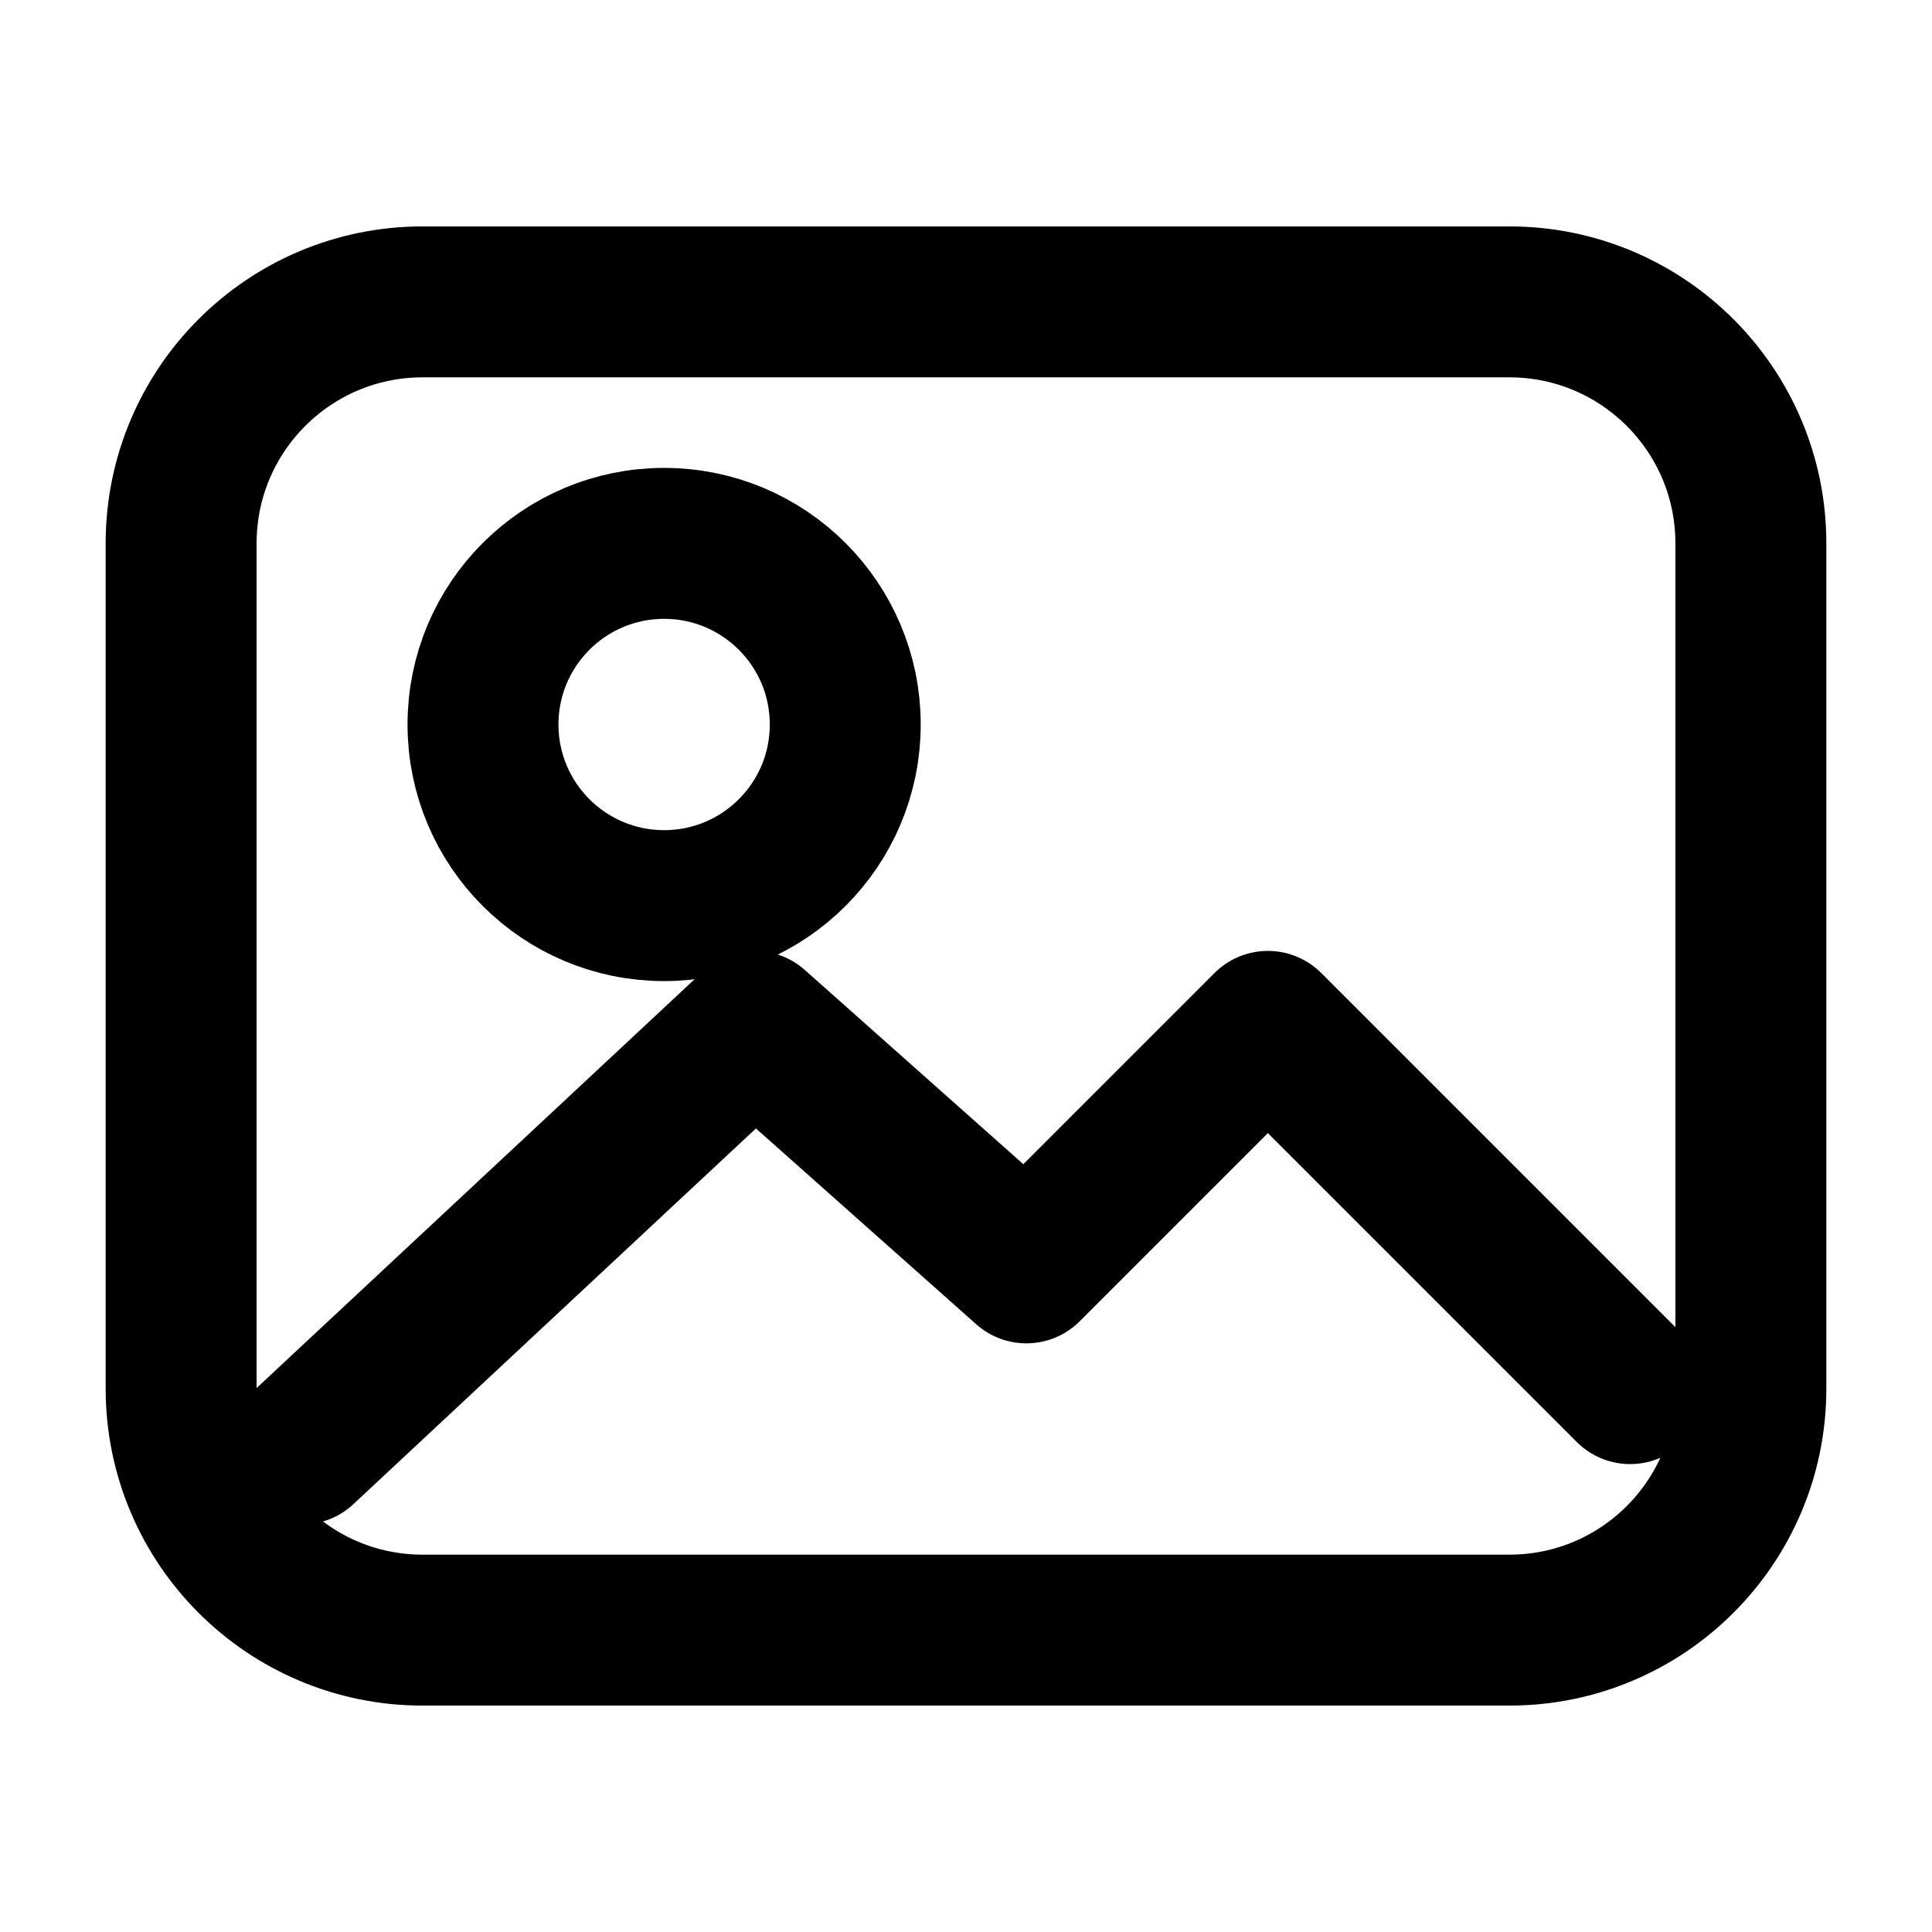
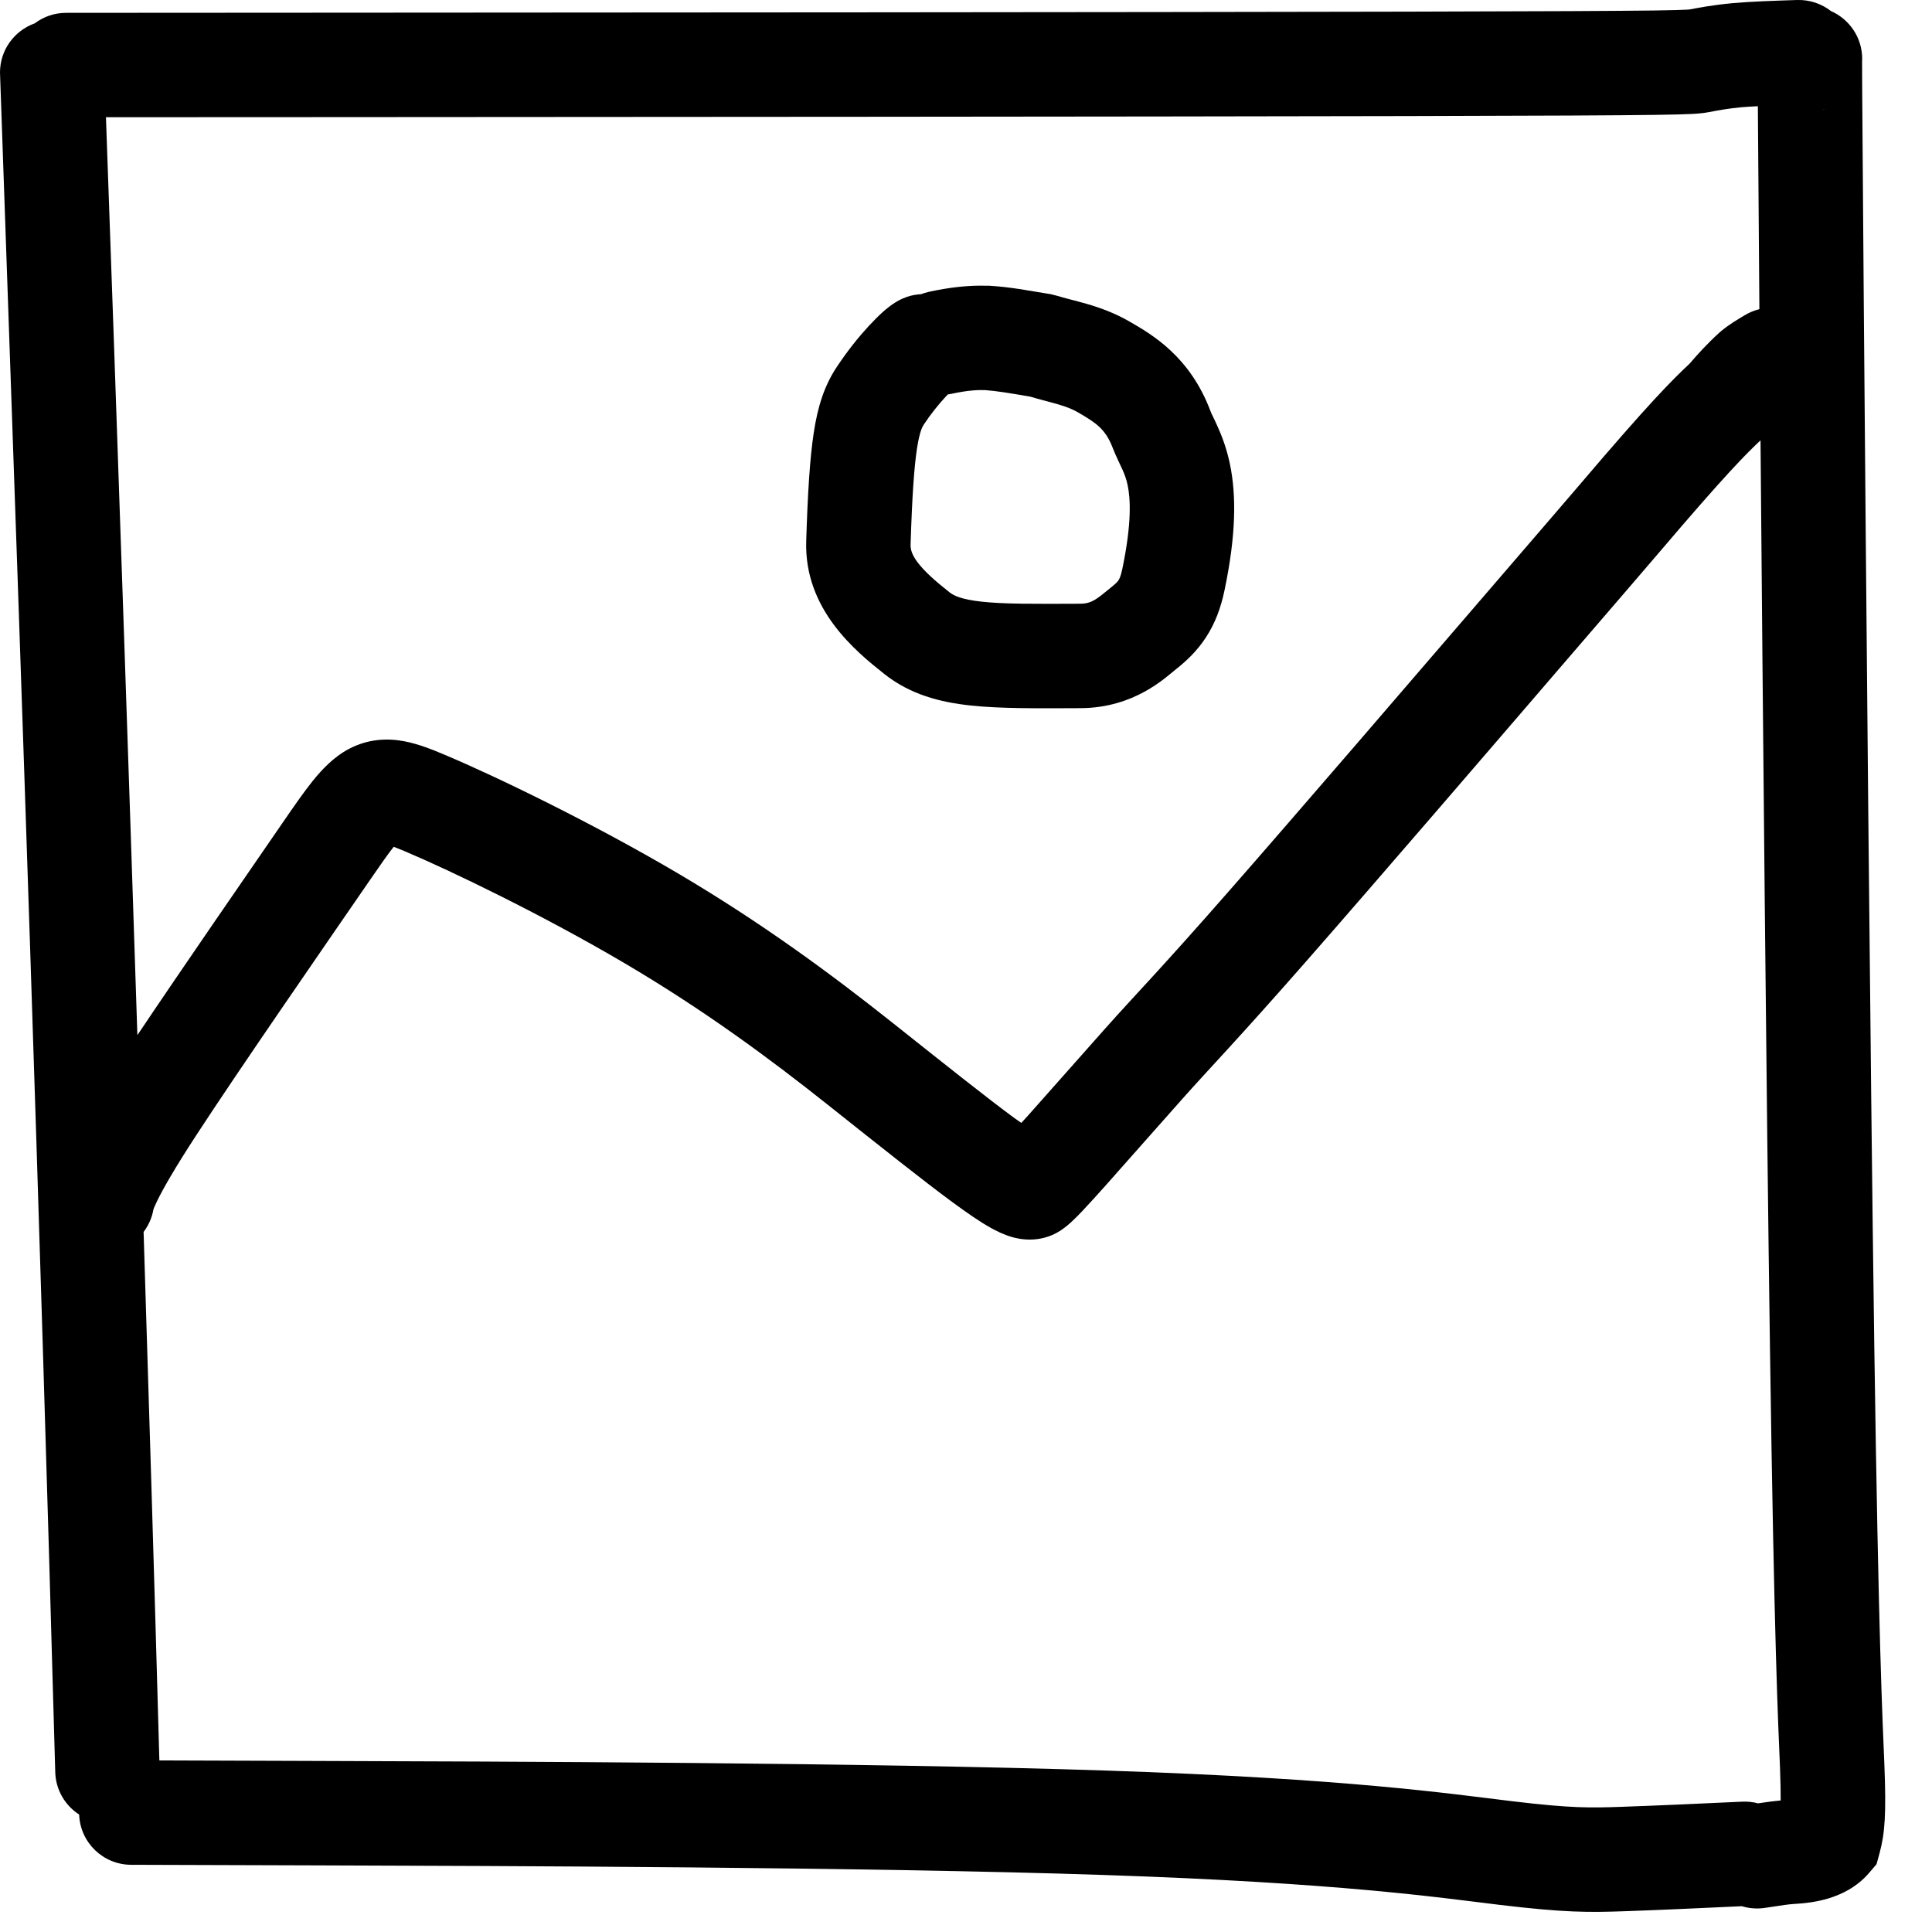
- <svg xmlns="http://www.w3.org/2000/svg" width="32" height="32" viewBox="0 0 32 32" fill="none">
-   <rect x="3" y="5" width="26" height="22" rx="4" stroke="currentColor" stroke-width="2.5" />
-   <circle cx="11" cy="12" r="3" stroke="currentColor" stroke-width="2.5" />
-   <path d="M5 24L12.5 17L17 21L21 17L27 23" stroke="currentColor" stroke-width="2.5" stroke-linecap="round" stroke-linejoin="round" />
+ <svg xmlns="http://www.w3.org/2000/svg" width="37" height="37" viewBox="0 0 37 37" fill="none">
+   <path d="M34.418 0C34.661 -0.007 34.887 0.073 35.065 0.212C35.417 0.367 35.663 0.718 35.663 1.127C35.663 1.151 35.662 1.174 35.66 1.197C35.66 1.191 35.661 1.187 35.661 1.184C35.661 1.189 35.661 1.197 35.661 1.207C35.661 1.275 35.661 1.419 35.663 1.716C35.666 2.309 35.675 3.498 35.694 5.875C35.733 10.632 35.815 20.14 35.895 25.793C35.976 31.438 36.053 32.942 36.087 33.771C36.126 34.736 36.098 35.108 35.998 35.481L35.938 35.701L35.791 35.873C35.554 36.148 35.254 36.284 35.023 36.355C34.794 36.425 34.558 36.453 34.345 36.464C34.243 36.471 34.178 36.481 33.795 36.539C33.644 36.561 33.496 36.548 33.358 36.506C32.542 36.544 31.733 36.581 31.116 36.602C30.432 36.626 29.967 36.63 28.726 36.481C27.546 36.339 25.673 36.059 21.14 35.908C16.581 35.755 9.564 35.735 6.039 35.724C2.666 35.714 2.522 35.713 2.515 35.713C1.975 35.713 1.535 35.286 1.516 34.751C1.248 34.578 1.067 34.28 1.058 33.937C0.75 22.79 0.375 12.114 0.188 6.773C0.001 1.455 0 1.416 0 1.389C9.15925e-05 0.955 0.277 0.586 0.664 0.448C0.832 0.321 1.04 0.246 1.267 0.246C1.272 0.246 1.368 0.245 6.373 0.243C11.472 0.24 21.664 0.235 26.968 0.223C29.621 0.217 30.969 0.21 31.674 0.201C32.029 0.196 32.207 0.19 32.302 0.185C32.347 0.183 32.363 0.181 32.363 0.181H32.358C32.36 0.181 32.363 0.18 32.368 0.179C32.533 0.148 32.8 0.096 33.178 0.061C33.539 0.028 33.994 0.014 34.418 0ZM33.716 8.433C33.443 8.69 33.067 9.06 31.753 10.605C31.383 11.04 31.12 11.341 29.852 12.815C28.584 14.29 26.364 16.872 25.02 18.405C23.698 19.913 23.172 20.451 22.655 21.032C22.043 21.719 21.534 22.3 21.178 22.699C20.997 22.901 20.842 23.072 20.72 23.201C20.659 23.265 20.598 23.326 20.542 23.379C20.5 23.42 20.412 23.5 20.308 23.568C19.899 23.832 19.485 23.72 19.382 23.691C19.224 23.646 19.083 23.575 18.98 23.518C18.767 23.4 18.514 23.224 18.239 23.022C17.681 22.611 16.883 21.976 15.846 21.152C14.737 20.271 13.484 19.343 11.957 18.444C10.416 17.536 8.642 16.677 7.737 16.296C7.656 16.262 7.591 16.237 7.54 16.217C7.425 16.361 7.283 16.567 7.062 16.887C6.188 18.157 4.566 20.501 3.76 21.739C3.33 22.398 3.117 22.78 3.012 22.994C2.962 23.095 2.943 23.146 2.938 23.163C2.91 23.324 2.843 23.47 2.75 23.593C2.851 26.821 2.956 30.244 3.052 33.714C3.52 33.716 4.397 33.719 6.045 33.724C9.559 33.735 16.612 33.755 21.207 33.909C25.828 34.063 27.768 34.352 28.965 34.496C30.099 34.632 30.46 34.623 31.046 34.603C31.675 34.581 32.515 34.544 33.366 34.504C33.471 34.5 33.572 34.51 33.668 34.536C33.857 34.508 33.979 34.492 34.102 34.481C34.102 34.329 34.1 34.125 34.089 33.852C34.054 33.008 33.977 31.486 33.897 25.821C33.828 21.045 33.759 13.523 33.716 8.433ZM33.36 2.053C33.087 2.078 32.904 2.114 32.734 2.146C32.551 2.18 32.391 2.19 31.701 2.2C30.983 2.21 29.624 2.217 26.973 2.223C21.667 2.235 11.472 2.24 6.374 2.243C3.975 2.244 2.703 2.244 2.029 2.245C2.055 2.972 2.102 4.295 2.187 6.703C2.291 9.69 2.453 14.347 2.631 19.824C3.504 18.522 4.715 16.77 5.415 15.753C5.625 15.448 5.816 15.171 5.988 14.957C6.154 14.752 6.379 14.502 6.689 14.339C7.052 14.15 7.415 14.135 7.737 14.195C8.011 14.246 8.287 14.358 8.514 14.454C9.499 14.868 11.353 15.766 12.973 16.72C14.607 17.683 15.94 18.672 17.09 19.585C18.144 20.423 18.904 21.027 19.425 21.411C19.472 21.445 19.517 21.476 19.559 21.505C19.598 21.462 19.642 21.416 19.686 21.366C20.049 20.96 20.528 20.414 21.162 19.702C21.775 19.013 22.16 18.635 23.517 17.087C24.852 15.564 27.064 12.989 28.337 11.51C29.61 10.03 29.864 9.738 30.23 9.309C31.6 7.698 32.013 7.289 32.361 6.961C32.505 6.792 32.696 6.581 32.926 6.372L32.966 6.337C33.133 6.201 33.287 6.113 33.41 6.039C33.501 5.984 33.596 5.945 33.694 5.921C33.694 5.911 33.694 5.901 33.694 5.891C33.678 3.866 33.669 2.703 33.665 2.034C33.555 2.04 33.453 2.045 33.36 2.053ZM18.939 5.472L18.968 5.474C19.14 5.484 19.326 5.506 19.52 5.535L20.123 5.634L20.253 5.667C20.32 5.688 20.395 5.708 20.491 5.733C20.581 5.757 20.697 5.786 20.814 5.82C21.053 5.889 21.343 5.99 21.644 6.165C22.06 6.406 22.789 6.825 23.183 7.875C23.213 7.955 23.212 7.931 23.32 8.172C23.402 8.354 23.491 8.586 23.554 8.885C23.678 9.481 23.675 10.24 23.449 11.314C23.38 11.641 23.271 11.938 23.095 12.207C22.92 12.475 22.713 12.665 22.523 12.815C22.318 12.978 21.724 13.557 20.695 13.562C19.863 13.566 19.154 13.572 18.588 13.511C18 13.448 17.433 13.301 16.936 12.908C16.388 12.473 15.397 11.67 15.44 10.358C15.469 9.432 15.51 8.775 15.584 8.289C15.661 7.782 15.786 7.39 16.023 7.031C16.226 6.724 16.442 6.456 16.628 6.254C16.721 6.154 16.812 6.061 16.896 5.985C16.944 5.942 17.093 5.805 17.278 5.721L17.373 5.684C17.461 5.654 17.551 5.639 17.64 5.634C17.686 5.617 17.734 5.601 17.784 5.59C18.201 5.499 18.503 5.475 18.732 5.471L18.939 5.472ZM18.863 7.471C18.745 7.468 18.561 7.468 18.211 7.544C18.192 7.549 18.172 7.55 18.153 7.553C18.138 7.569 18.12 7.587 18.102 7.607C17.98 7.739 17.829 7.923 17.691 8.132C17.667 8.169 17.613 8.256 17.561 8.591C17.507 8.948 17.468 9.498 17.439 10.422C17.435 10.52 17.462 10.62 17.571 10.767C17.697 10.935 17.892 11.112 18.18 11.34C18.259 11.403 18.399 11.479 18.803 11.523C19.23 11.569 19.8 11.566 20.686 11.562C20.813 11.561 20.886 11.532 20.947 11.498C20.985 11.478 21.026 11.45 21.08 11.409C21.107 11.388 21.135 11.366 21.169 11.338C21.199 11.314 21.241 11.278 21.281 11.247C21.378 11.17 21.407 11.134 21.42 11.114C21.432 11.096 21.463 11.044 21.492 10.903C21.681 10.004 21.647 9.537 21.596 9.293C21.571 9.173 21.536 9.082 21.495 8.991C21.482 8.96 21.361 8.714 21.31 8.578C21.233 8.374 21.141 8.258 21.053 8.175C20.951 8.08 20.834 8.007 20.639 7.894C20.535 7.834 20.417 7.788 20.255 7.741C20.171 7.716 20.088 7.695 19.984 7.667C19.91 7.648 19.824 7.624 19.734 7.597C19.325 7.526 19.063 7.484 18.863 7.471ZM34.899 2.098C34.91 2.096 34.921 2.094 34.932 2.091C34.936 2.09 34.939 2.088 34.943 2.086C34.929 2.091 34.914 2.095 34.899 2.098ZM35.4 1.801C35.403 1.798 35.407 1.796 35.409 1.793C35.412 1.79 35.414 1.786 35.417 1.783C35.412 1.789 35.406 1.795 35.4 1.801Z" fill="black" />
</svg>
